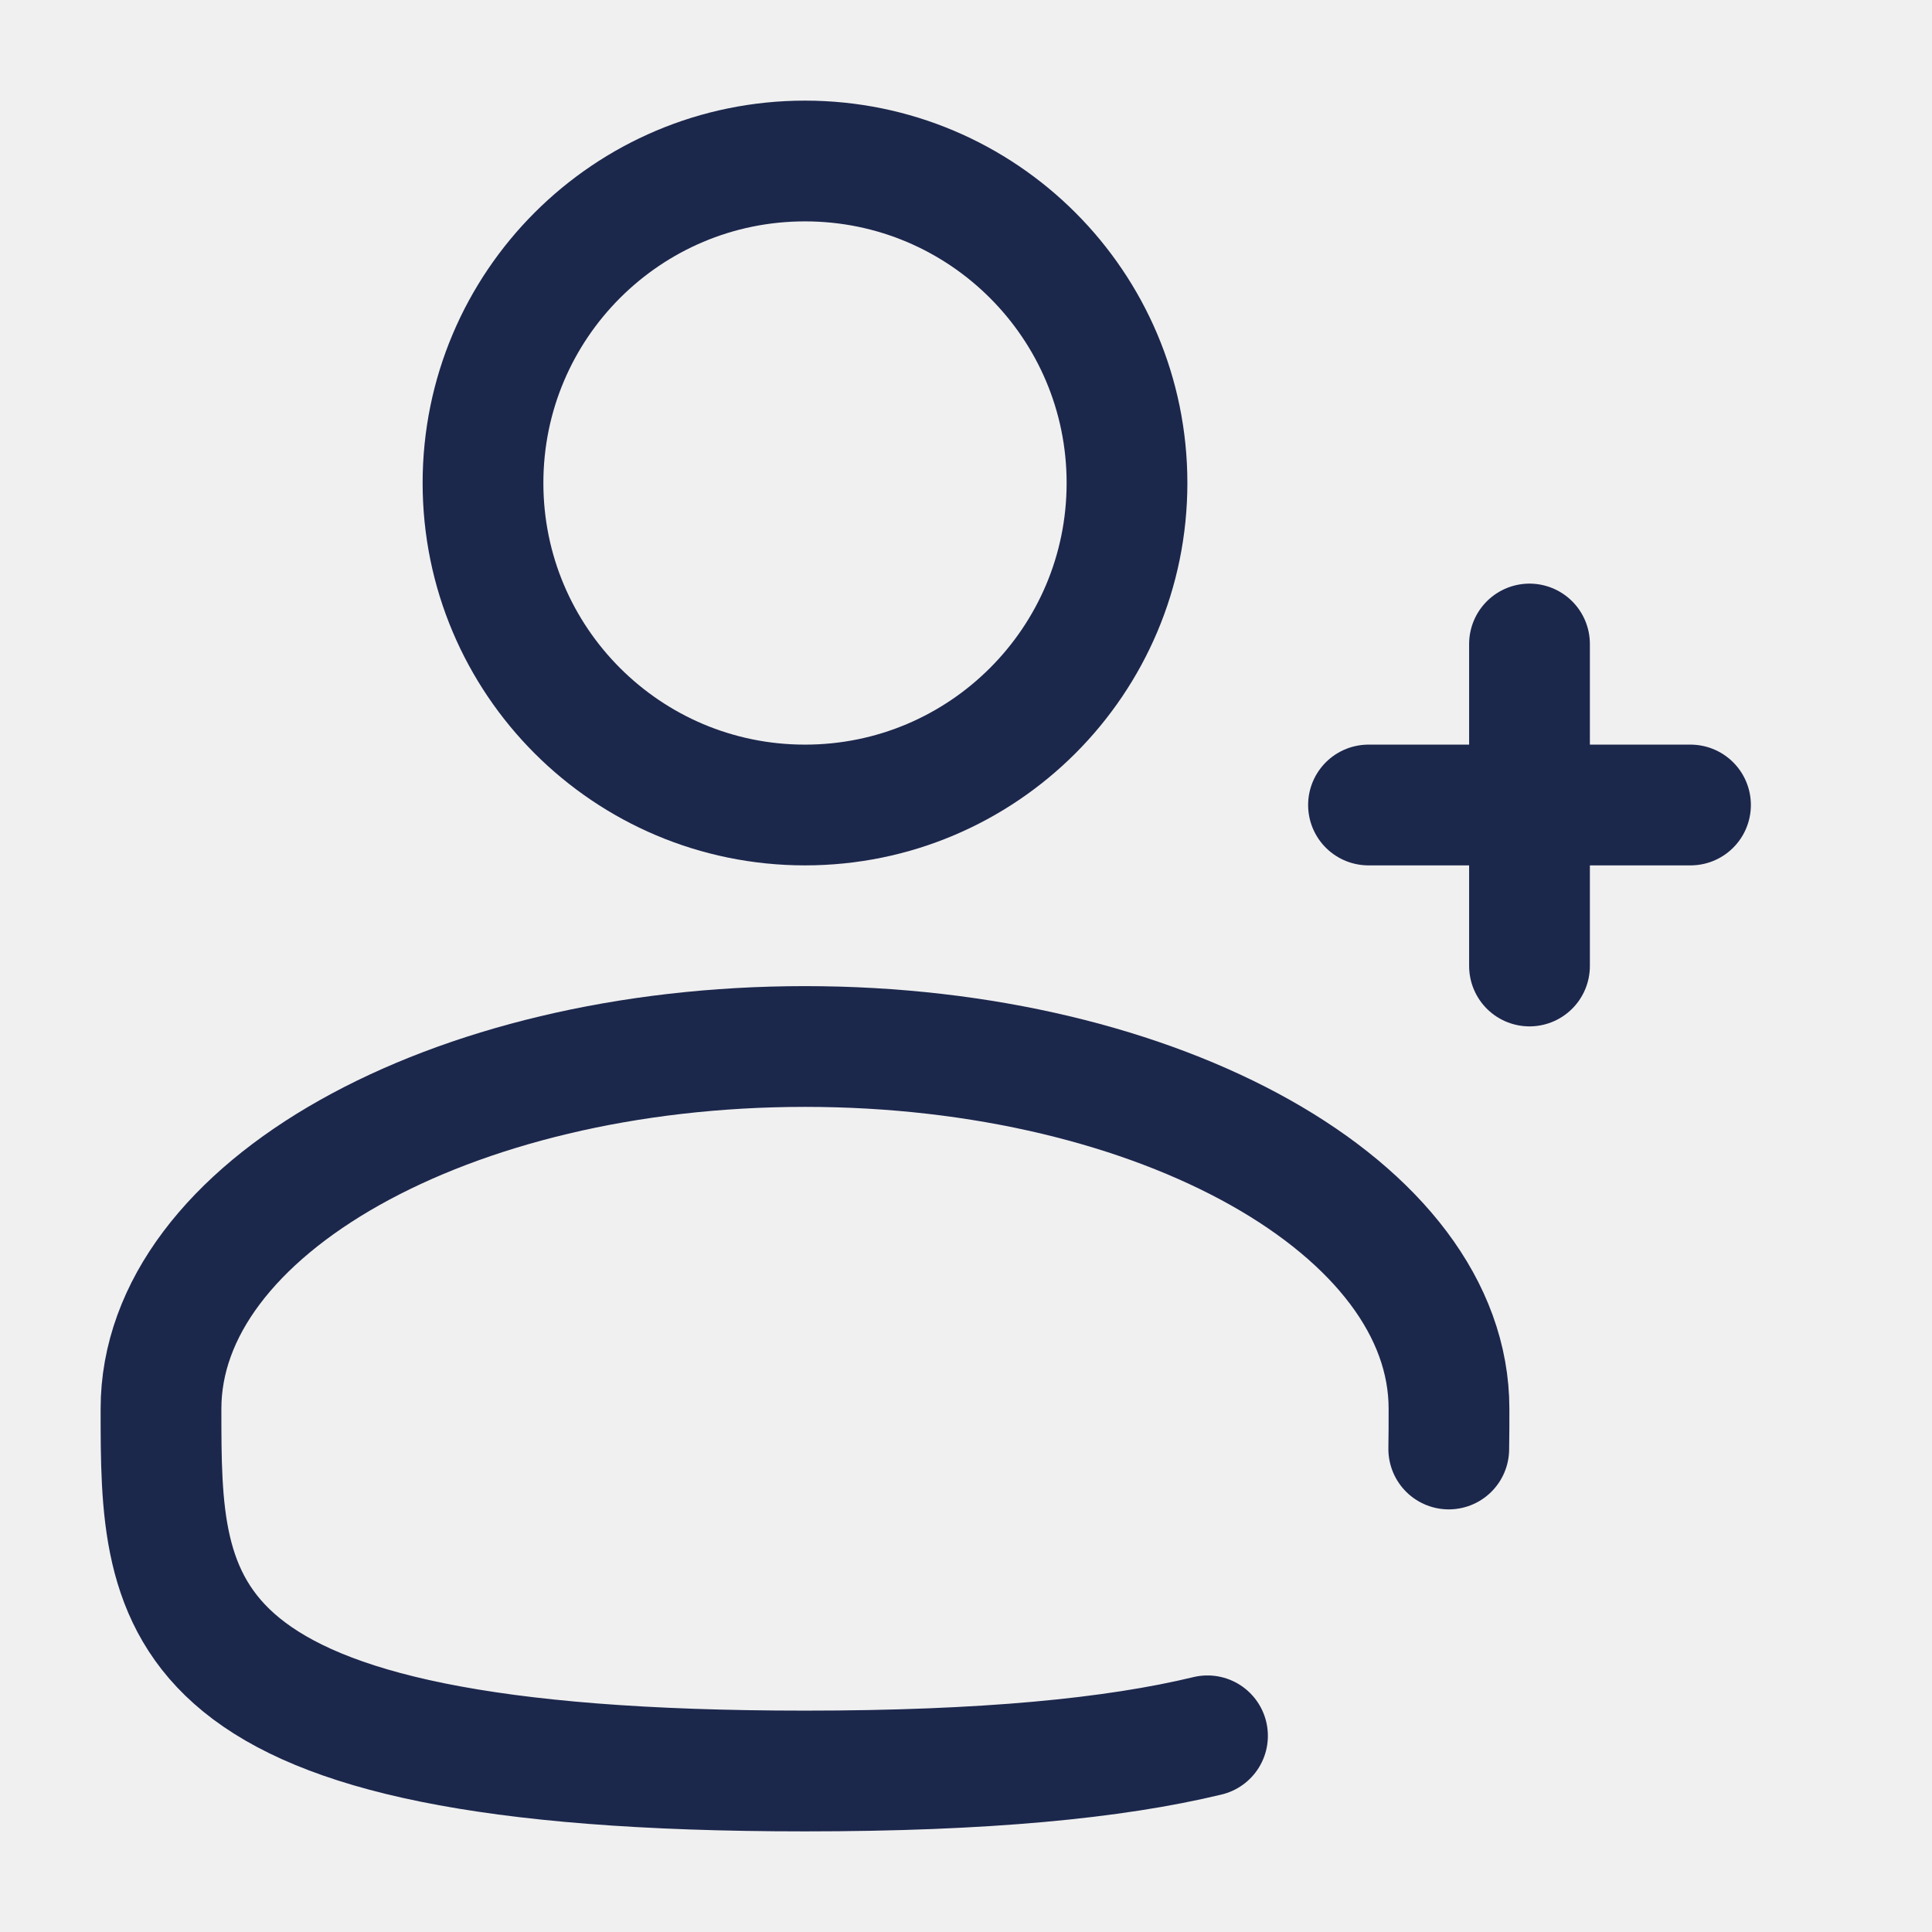
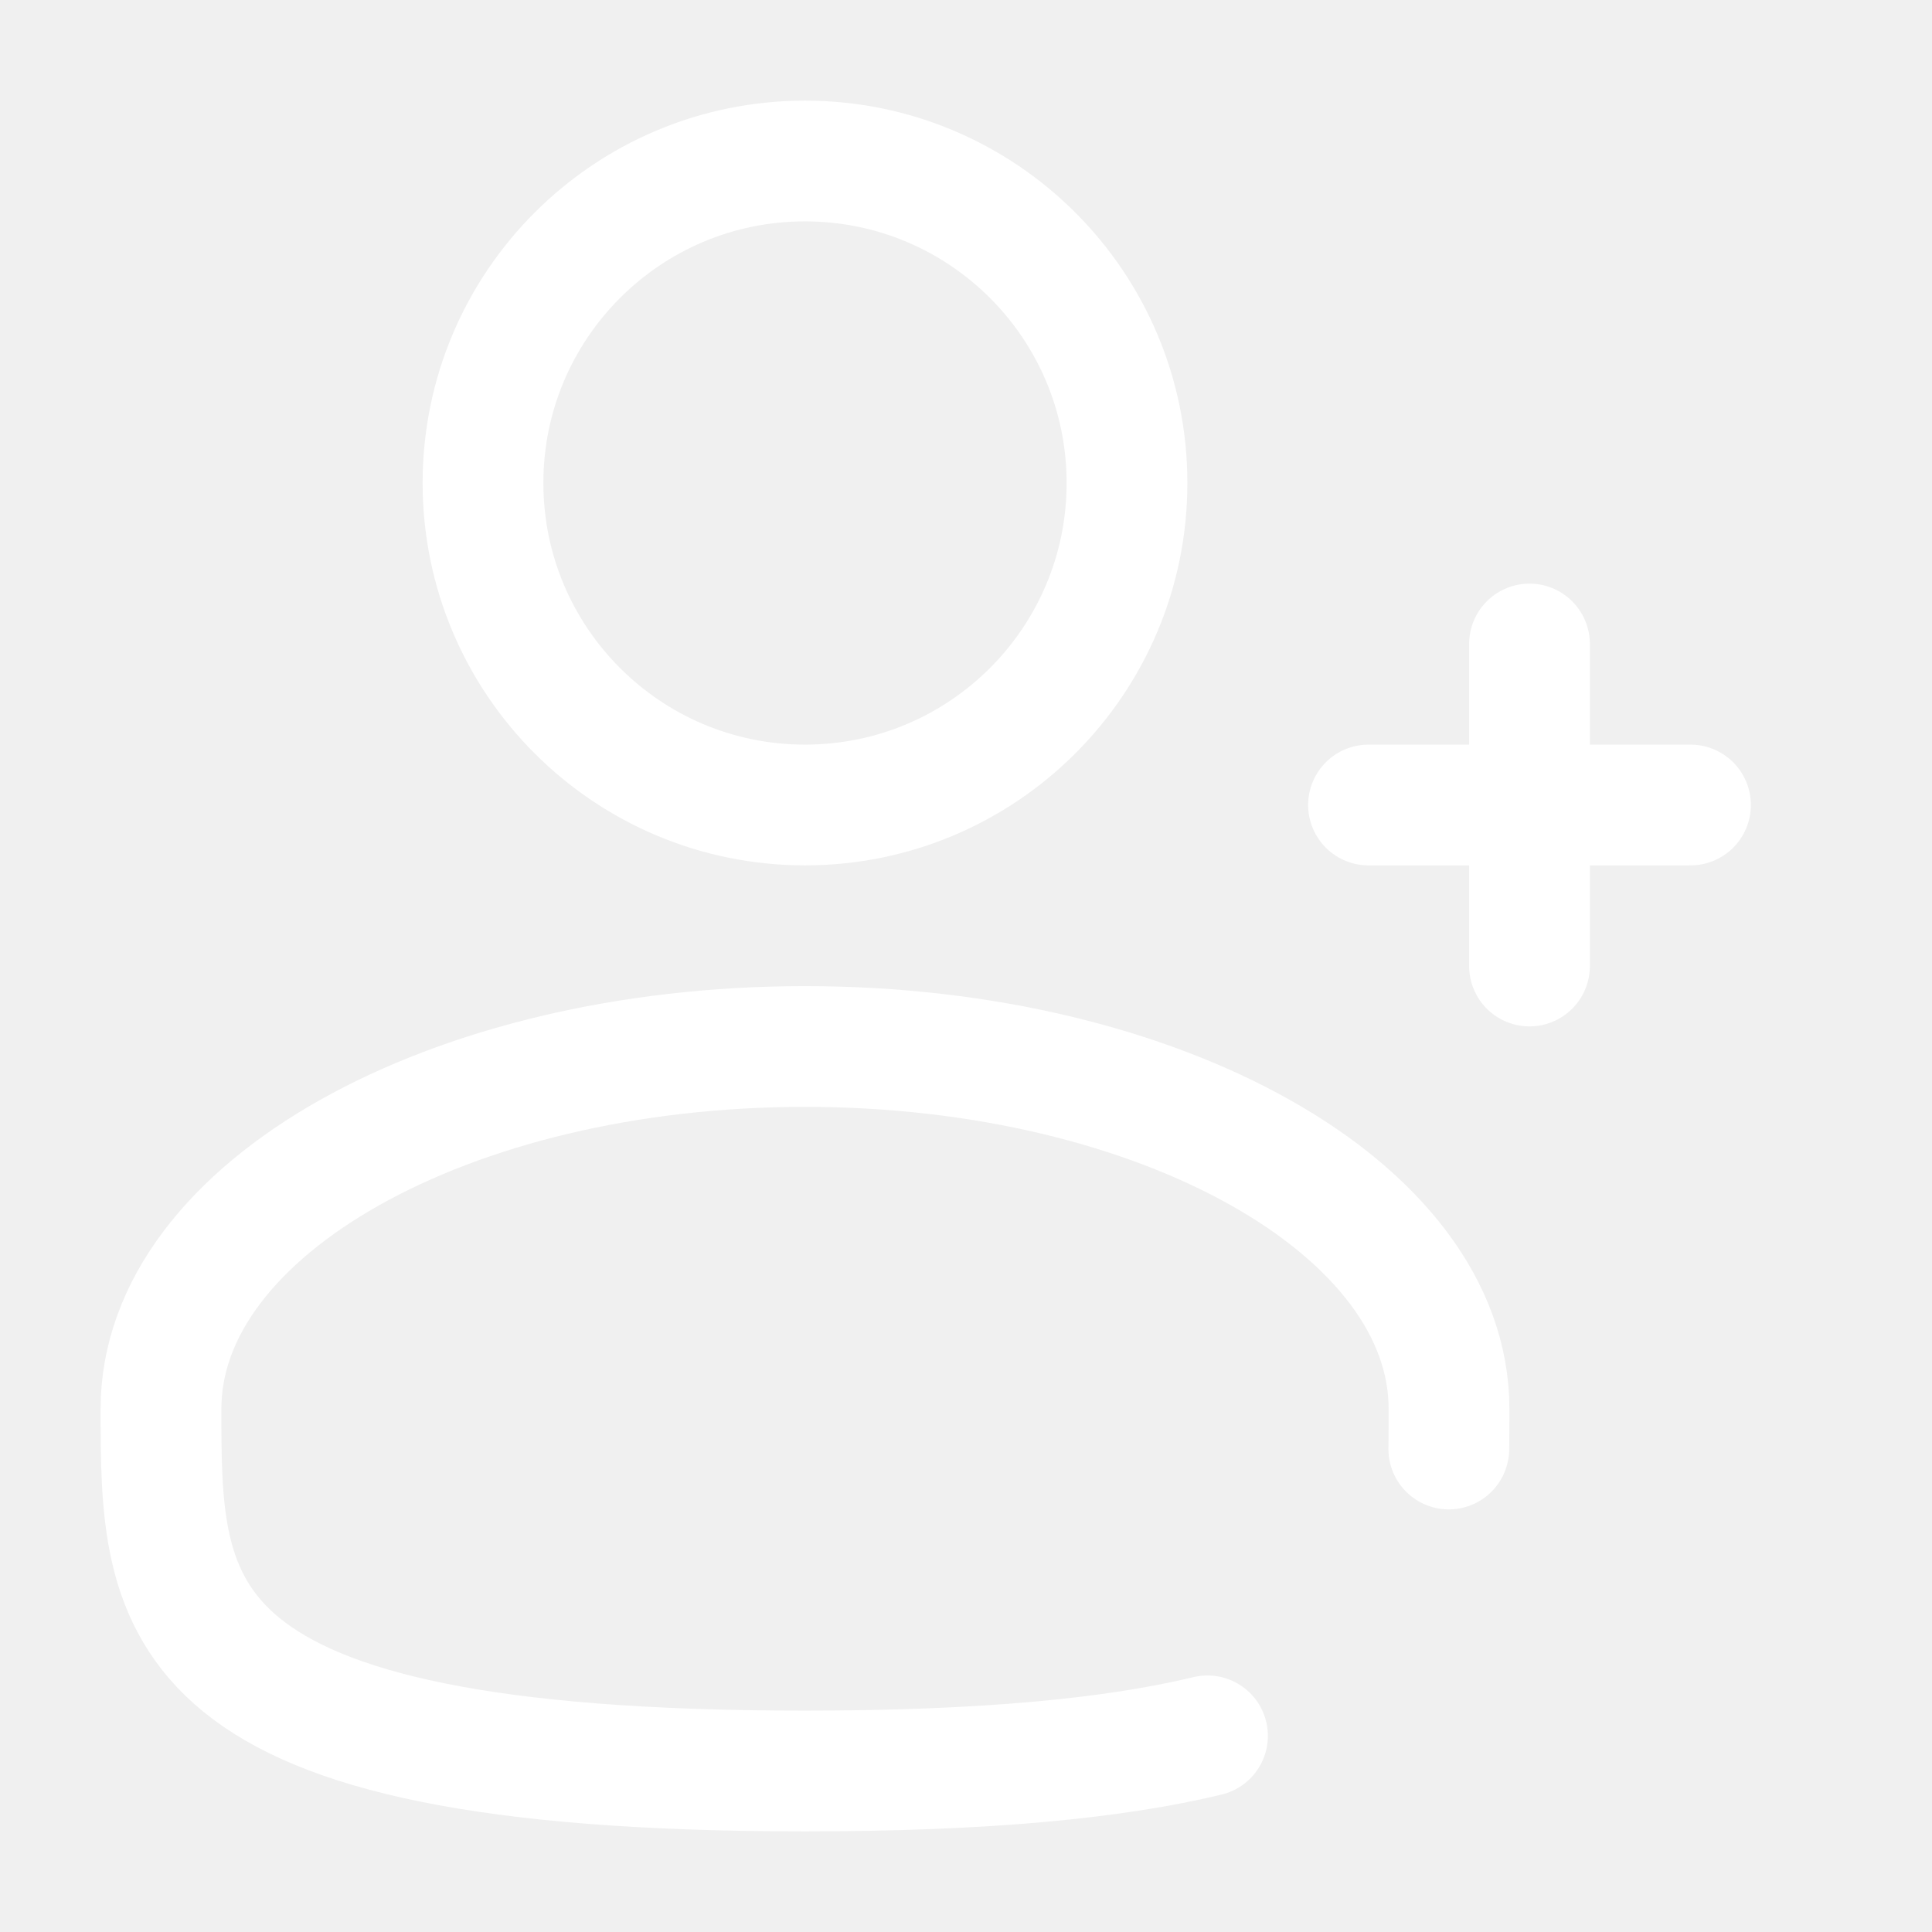
- <svg xmlns="http://www.w3.org/2000/svg" width="800px" height="800px" viewBox="0 0 24 24" fill="none">
-   <circle cx="10" cy="6" r="4" stroke="#1C274C" stroke-width="1.5" />
-   <path d="M21 10H19M19 10H17M19 10L19 8M19 10L19 12" stroke="#1C274C" stroke-width="1.5" stroke-linecap="round" />
-   <path d="M17.997 18C18 17.836 18 17.669 18 17.5C18 15.015 14.418 13 10 13C5.582 13 2 15.015 2 17.5C2 19.985 2 22 10 22C12.231 22 13.84 21.843 15 21.563" stroke="#1C274C" stroke-width="1.5" stroke-linecap="round" />
+ <svg xmlns="http://www.w3.org/2000/svg" width="800" height="800" viewBox="0 0 800 800" fill="none">
+   <path d="M333.333 333.333C406.971 333.333 466.667 273.638 466.667 200C466.667 126.362 406.971 66.667 333.333 66.667C259.695 66.667 200 126.362 200 200C200 273.638 259.695 333.333 333.333 333.333Z" stroke="white" stroke-width="50" />
+   <path d="M700 333.333H633.333M633.333 333.333H566.667M633.333 333.333V266.667M633.333 333.333V400" stroke="white" stroke-width="50" stroke-linecap="round" />
+   <path d="M599.917 600C600 594.527 600 588.967 600 583.333C600 500.49 480.61 433.333 333.333 433.333C186.057 433.333 66.667 500.49 66.667 583.333C66.667 666.177 66.667 733.333 333.333 733.333C407.7 733.333 461.327 728.11 500 718.78" stroke="white" stroke-width="50" stroke-linecap="round" />
</svg>
